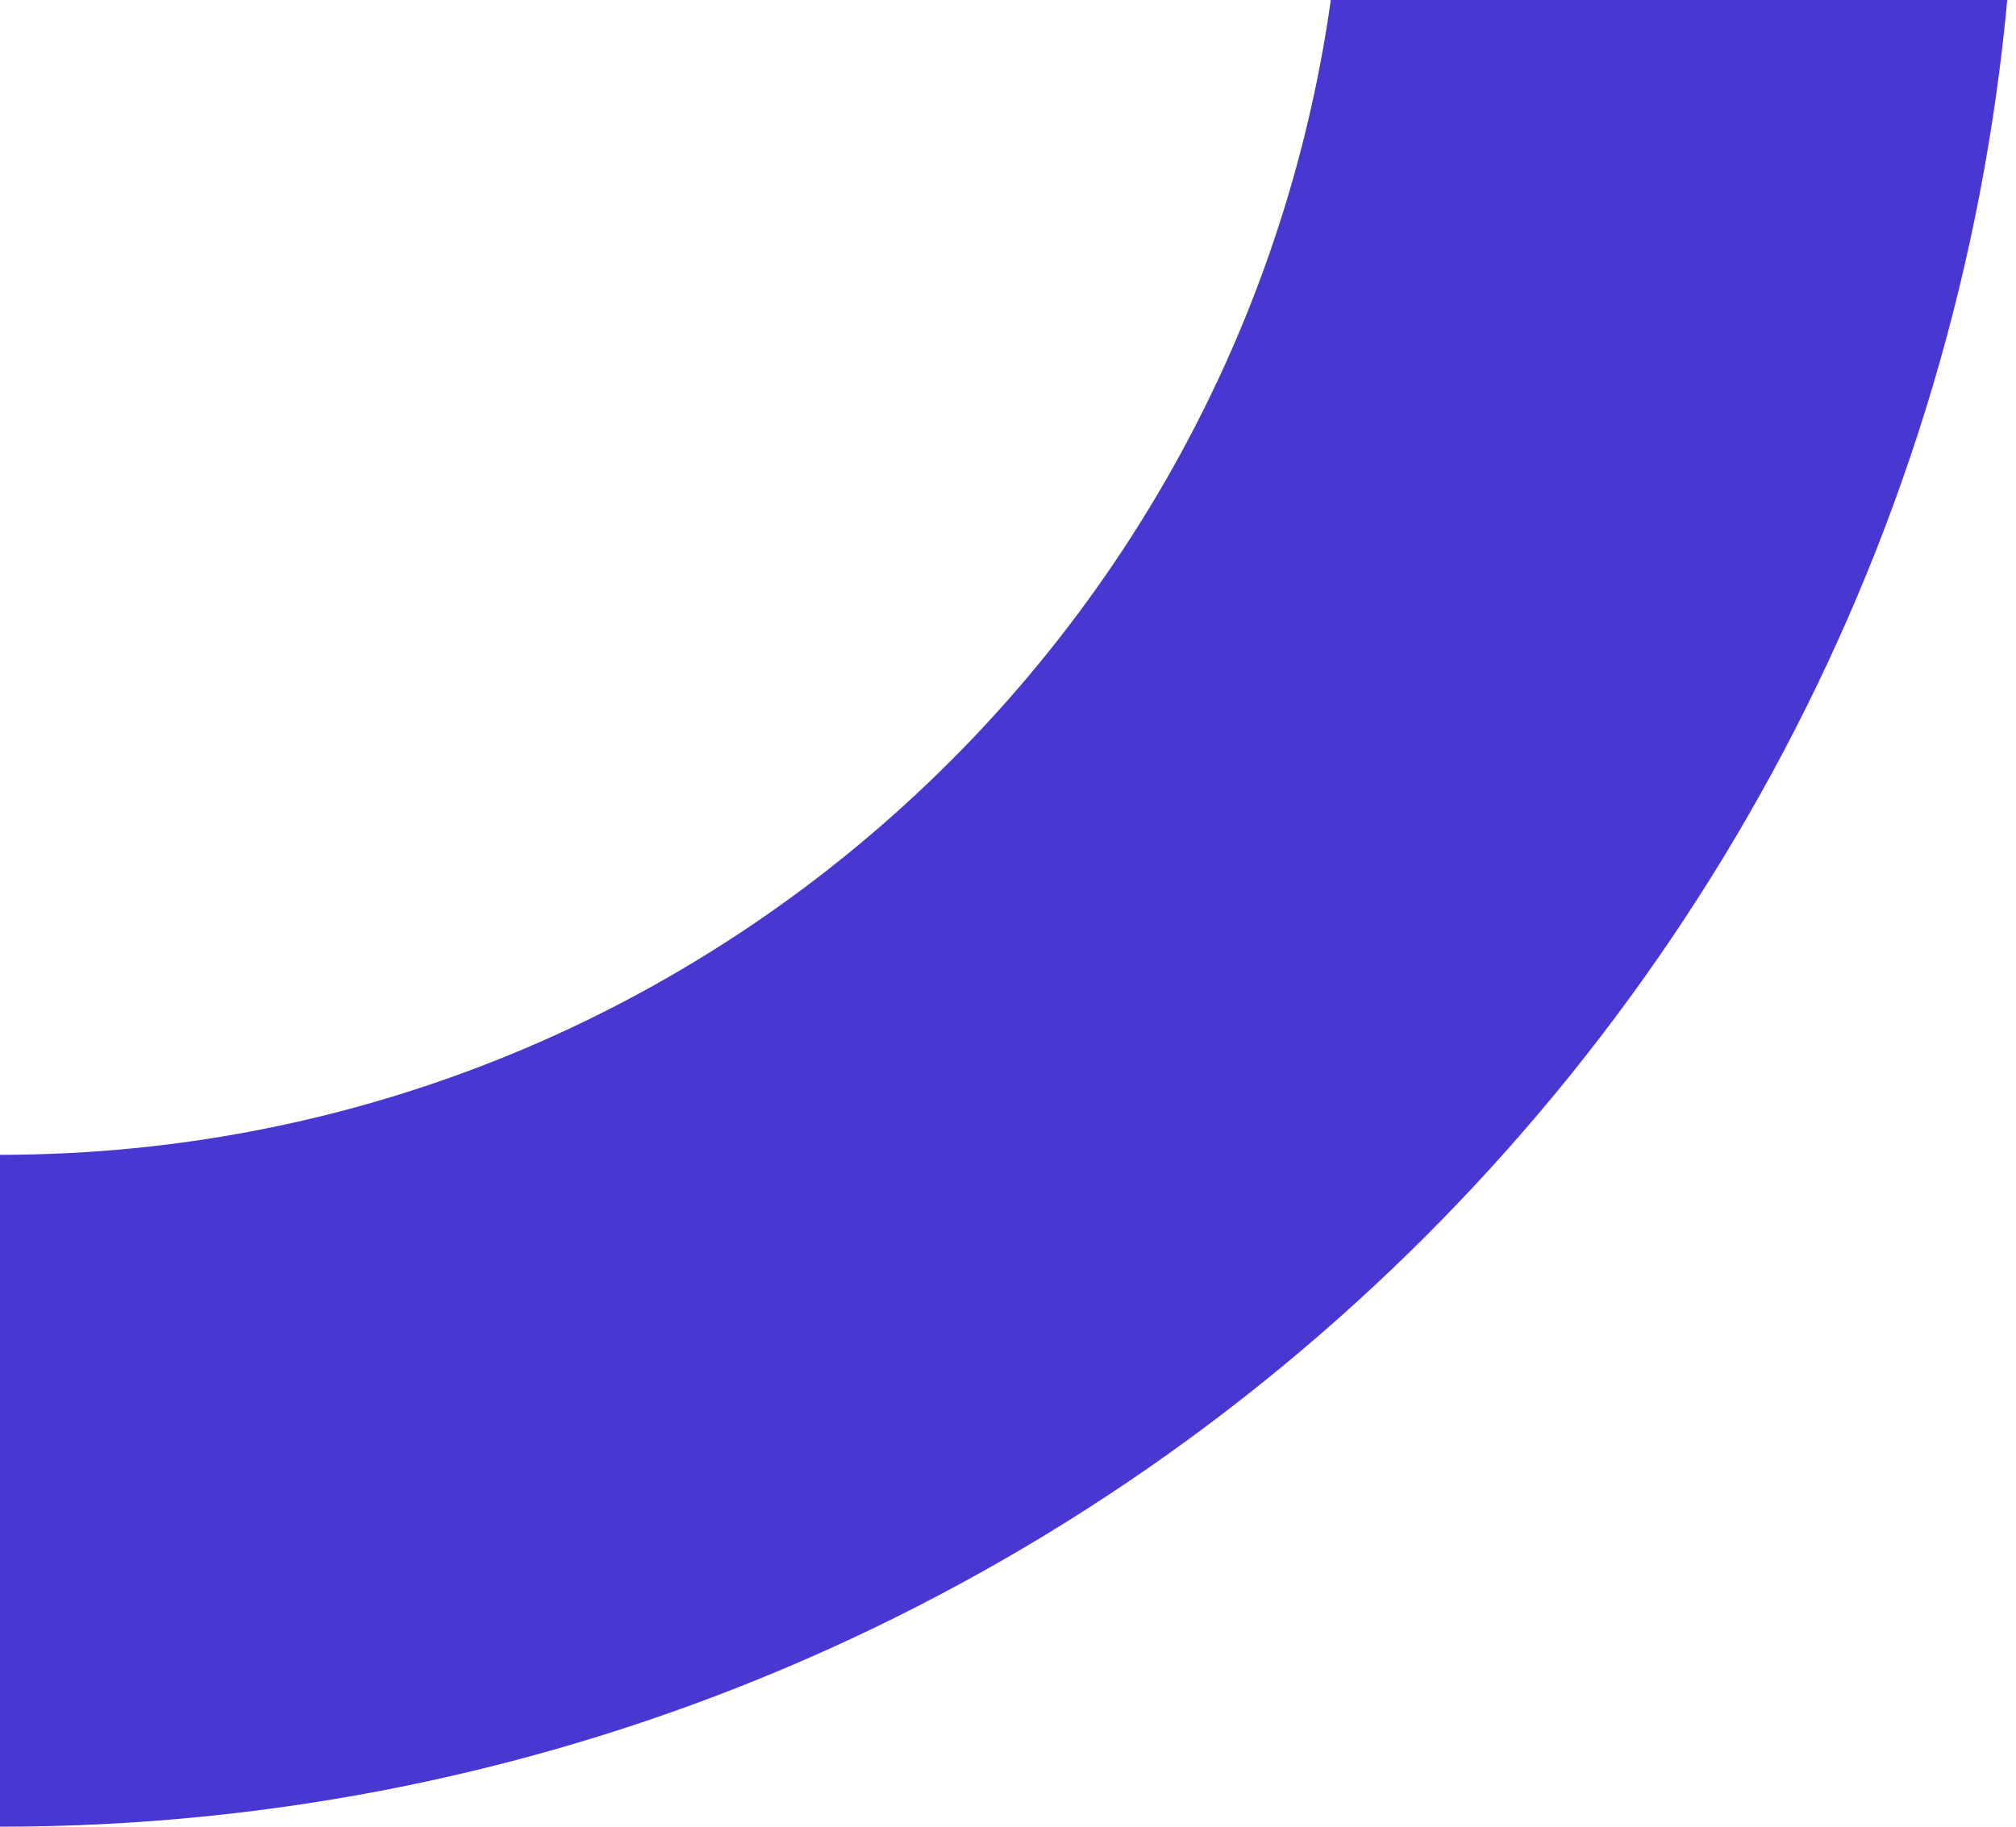
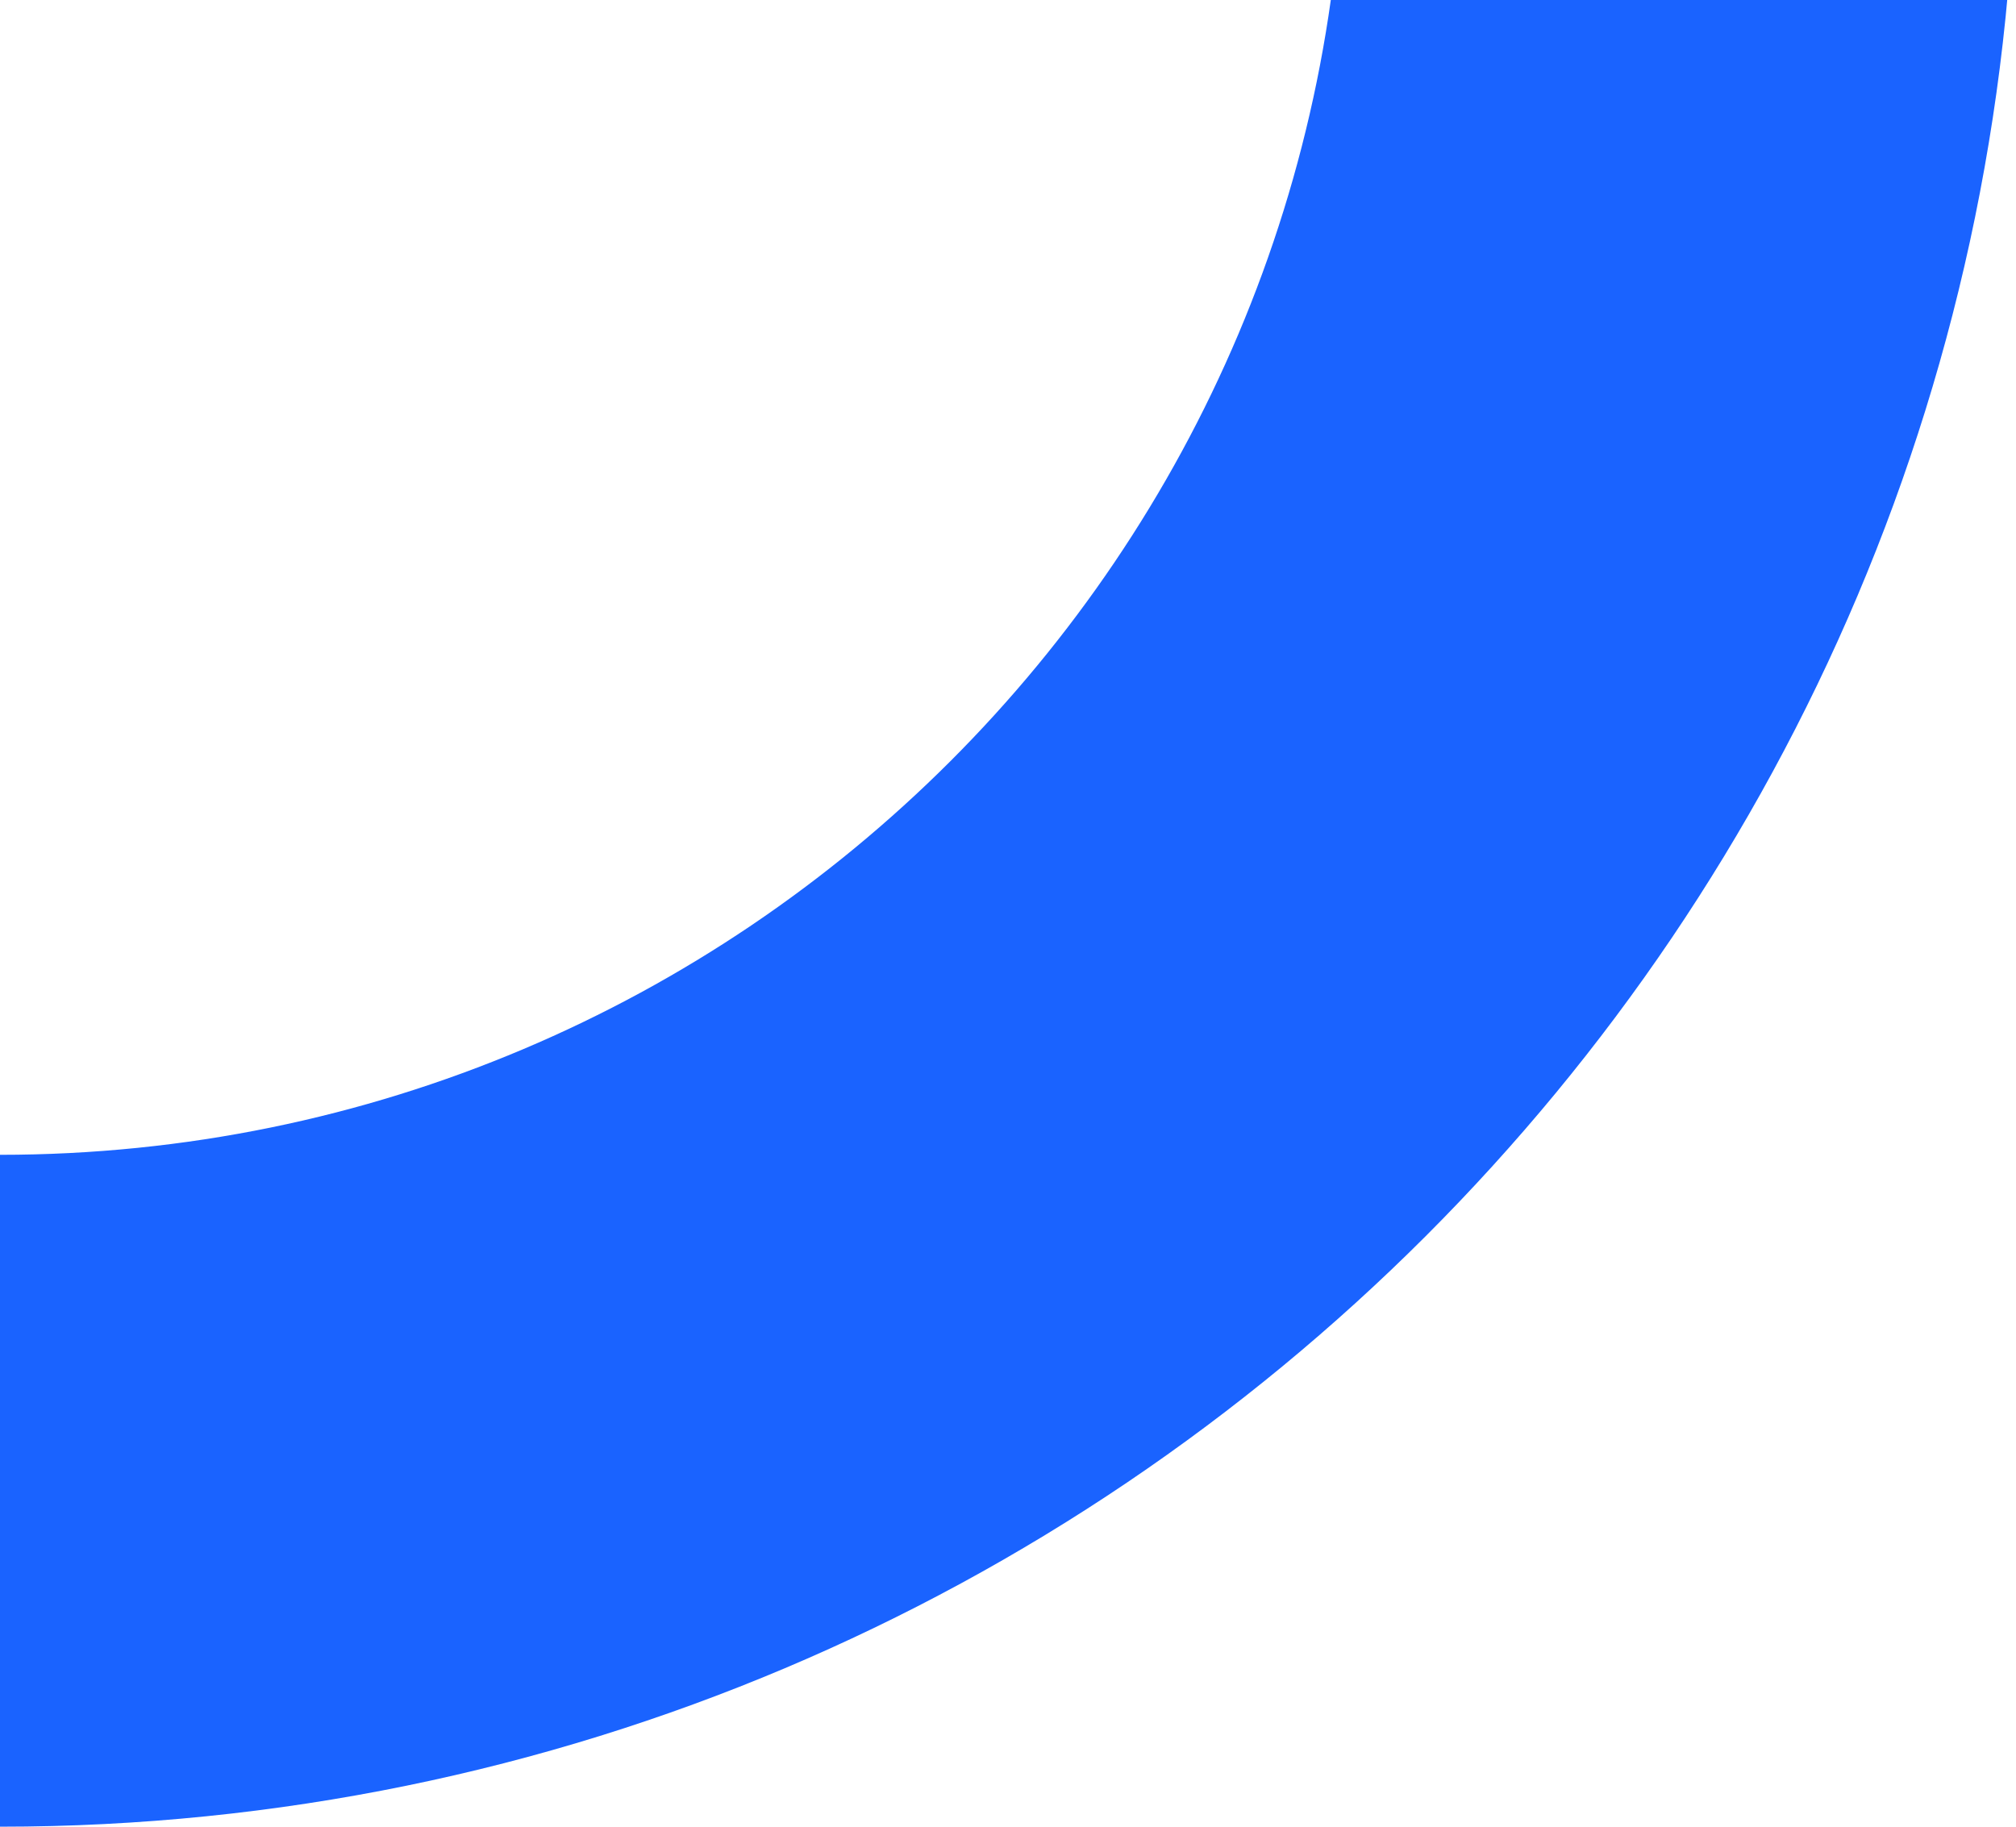
<svg xmlns="http://www.w3.org/2000/svg" width="224" height="203" viewBox="0 0 224 203" fill="none">
-   <path fill-rule="evenodd" clip-rule="evenodd" d="M0 128.333C82.475 128.333 149.333 61.474 149.333 -21C149.333 -103.475 82.475 -170.333 0 -170.333C-82.475 -170.333 -149.333 -103.475 -149.333 -21C-149.333 61.474 -82.475 128.333 0 128.333ZM0 203C123.712 203 224 102.712 224 -21C224 -144.712 123.712 -245 0 -245C-123.712 -245 -224 -144.712 -224 -21C-224 102.712 -123.712 203 0 203Z" fill="#4838D1" />
+   <path fill-rule="evenodd" clip-rule="evenodd" d="M0 128.333C82.475 128.333 149.333 61.474 149.333 -21C149.333 -103.475 82.475 -170.333 0 -170.333C-82.475 -170.333 -149.333 -103.475 -149.333 -21C-149.333 61.474 -82.475 128.333 0 128.333ZM0 203C123.712 203 224 102.712 224 -21C224 -144.712 123.712 -245 0 -245C-123.712 -245 -224 -144.712 -224 -21C-224 102.712 -123.712 203 0 203Z" fill="#1a63ff" />
</svg>
